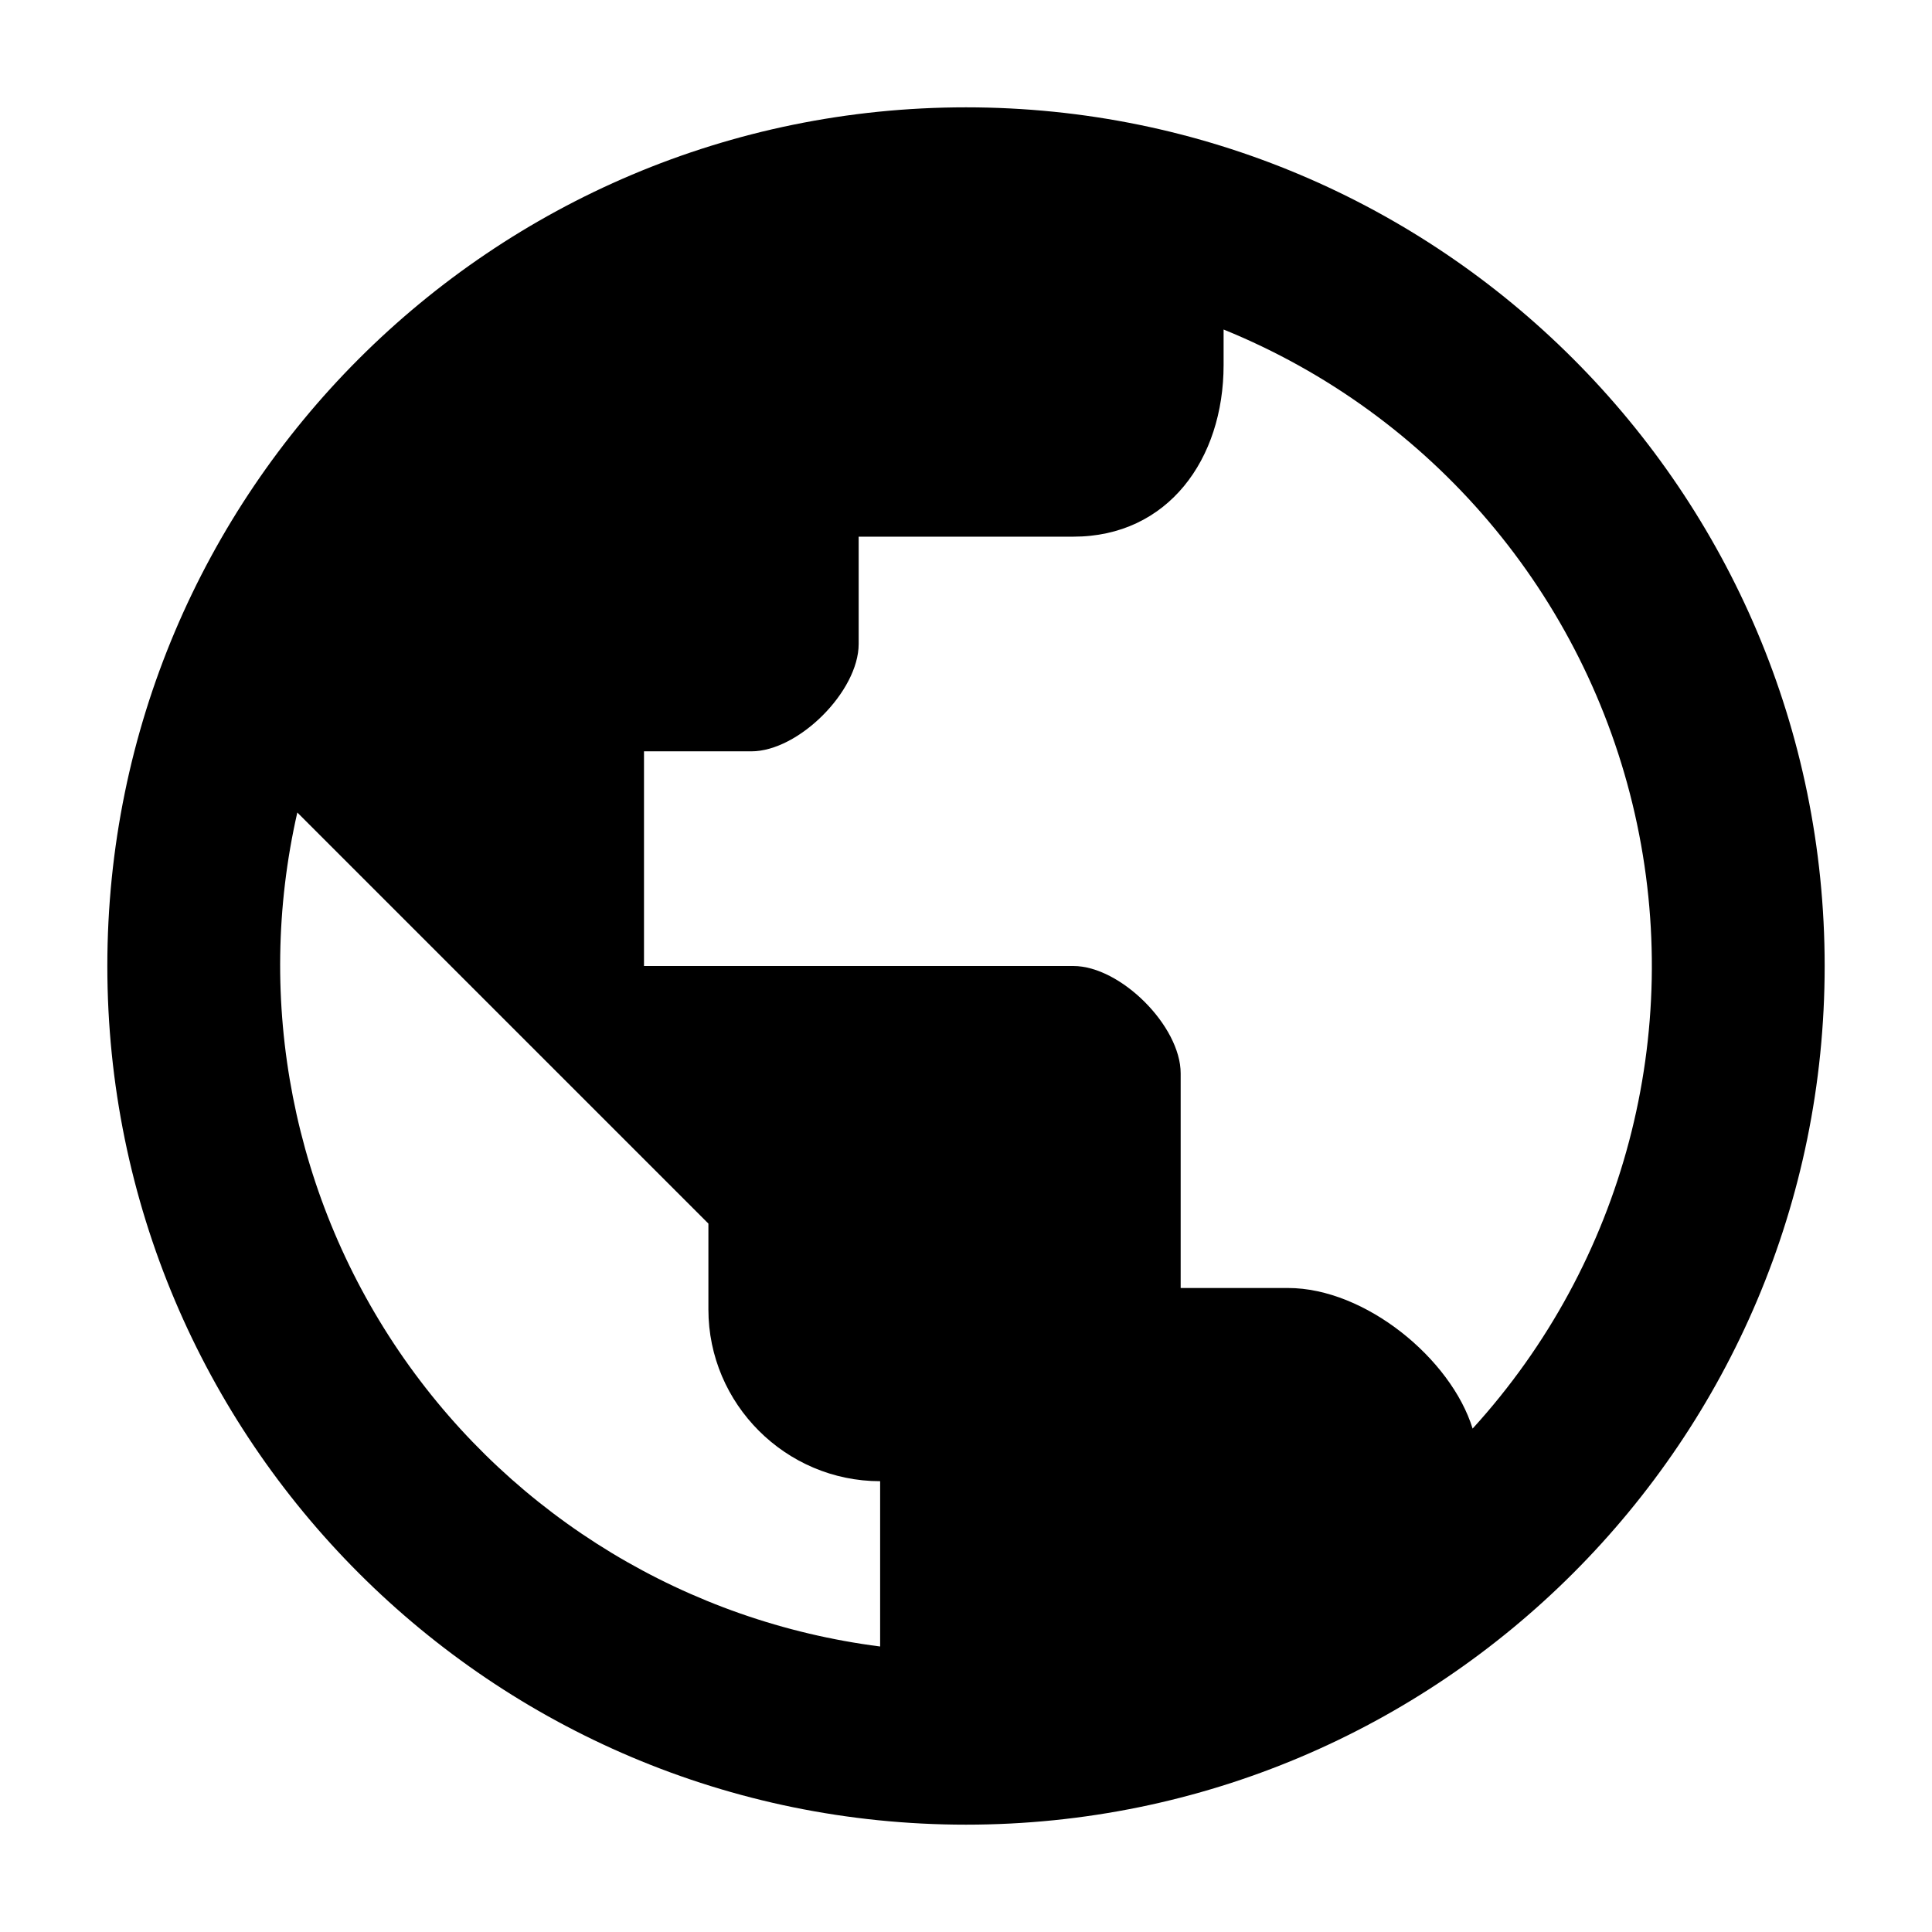
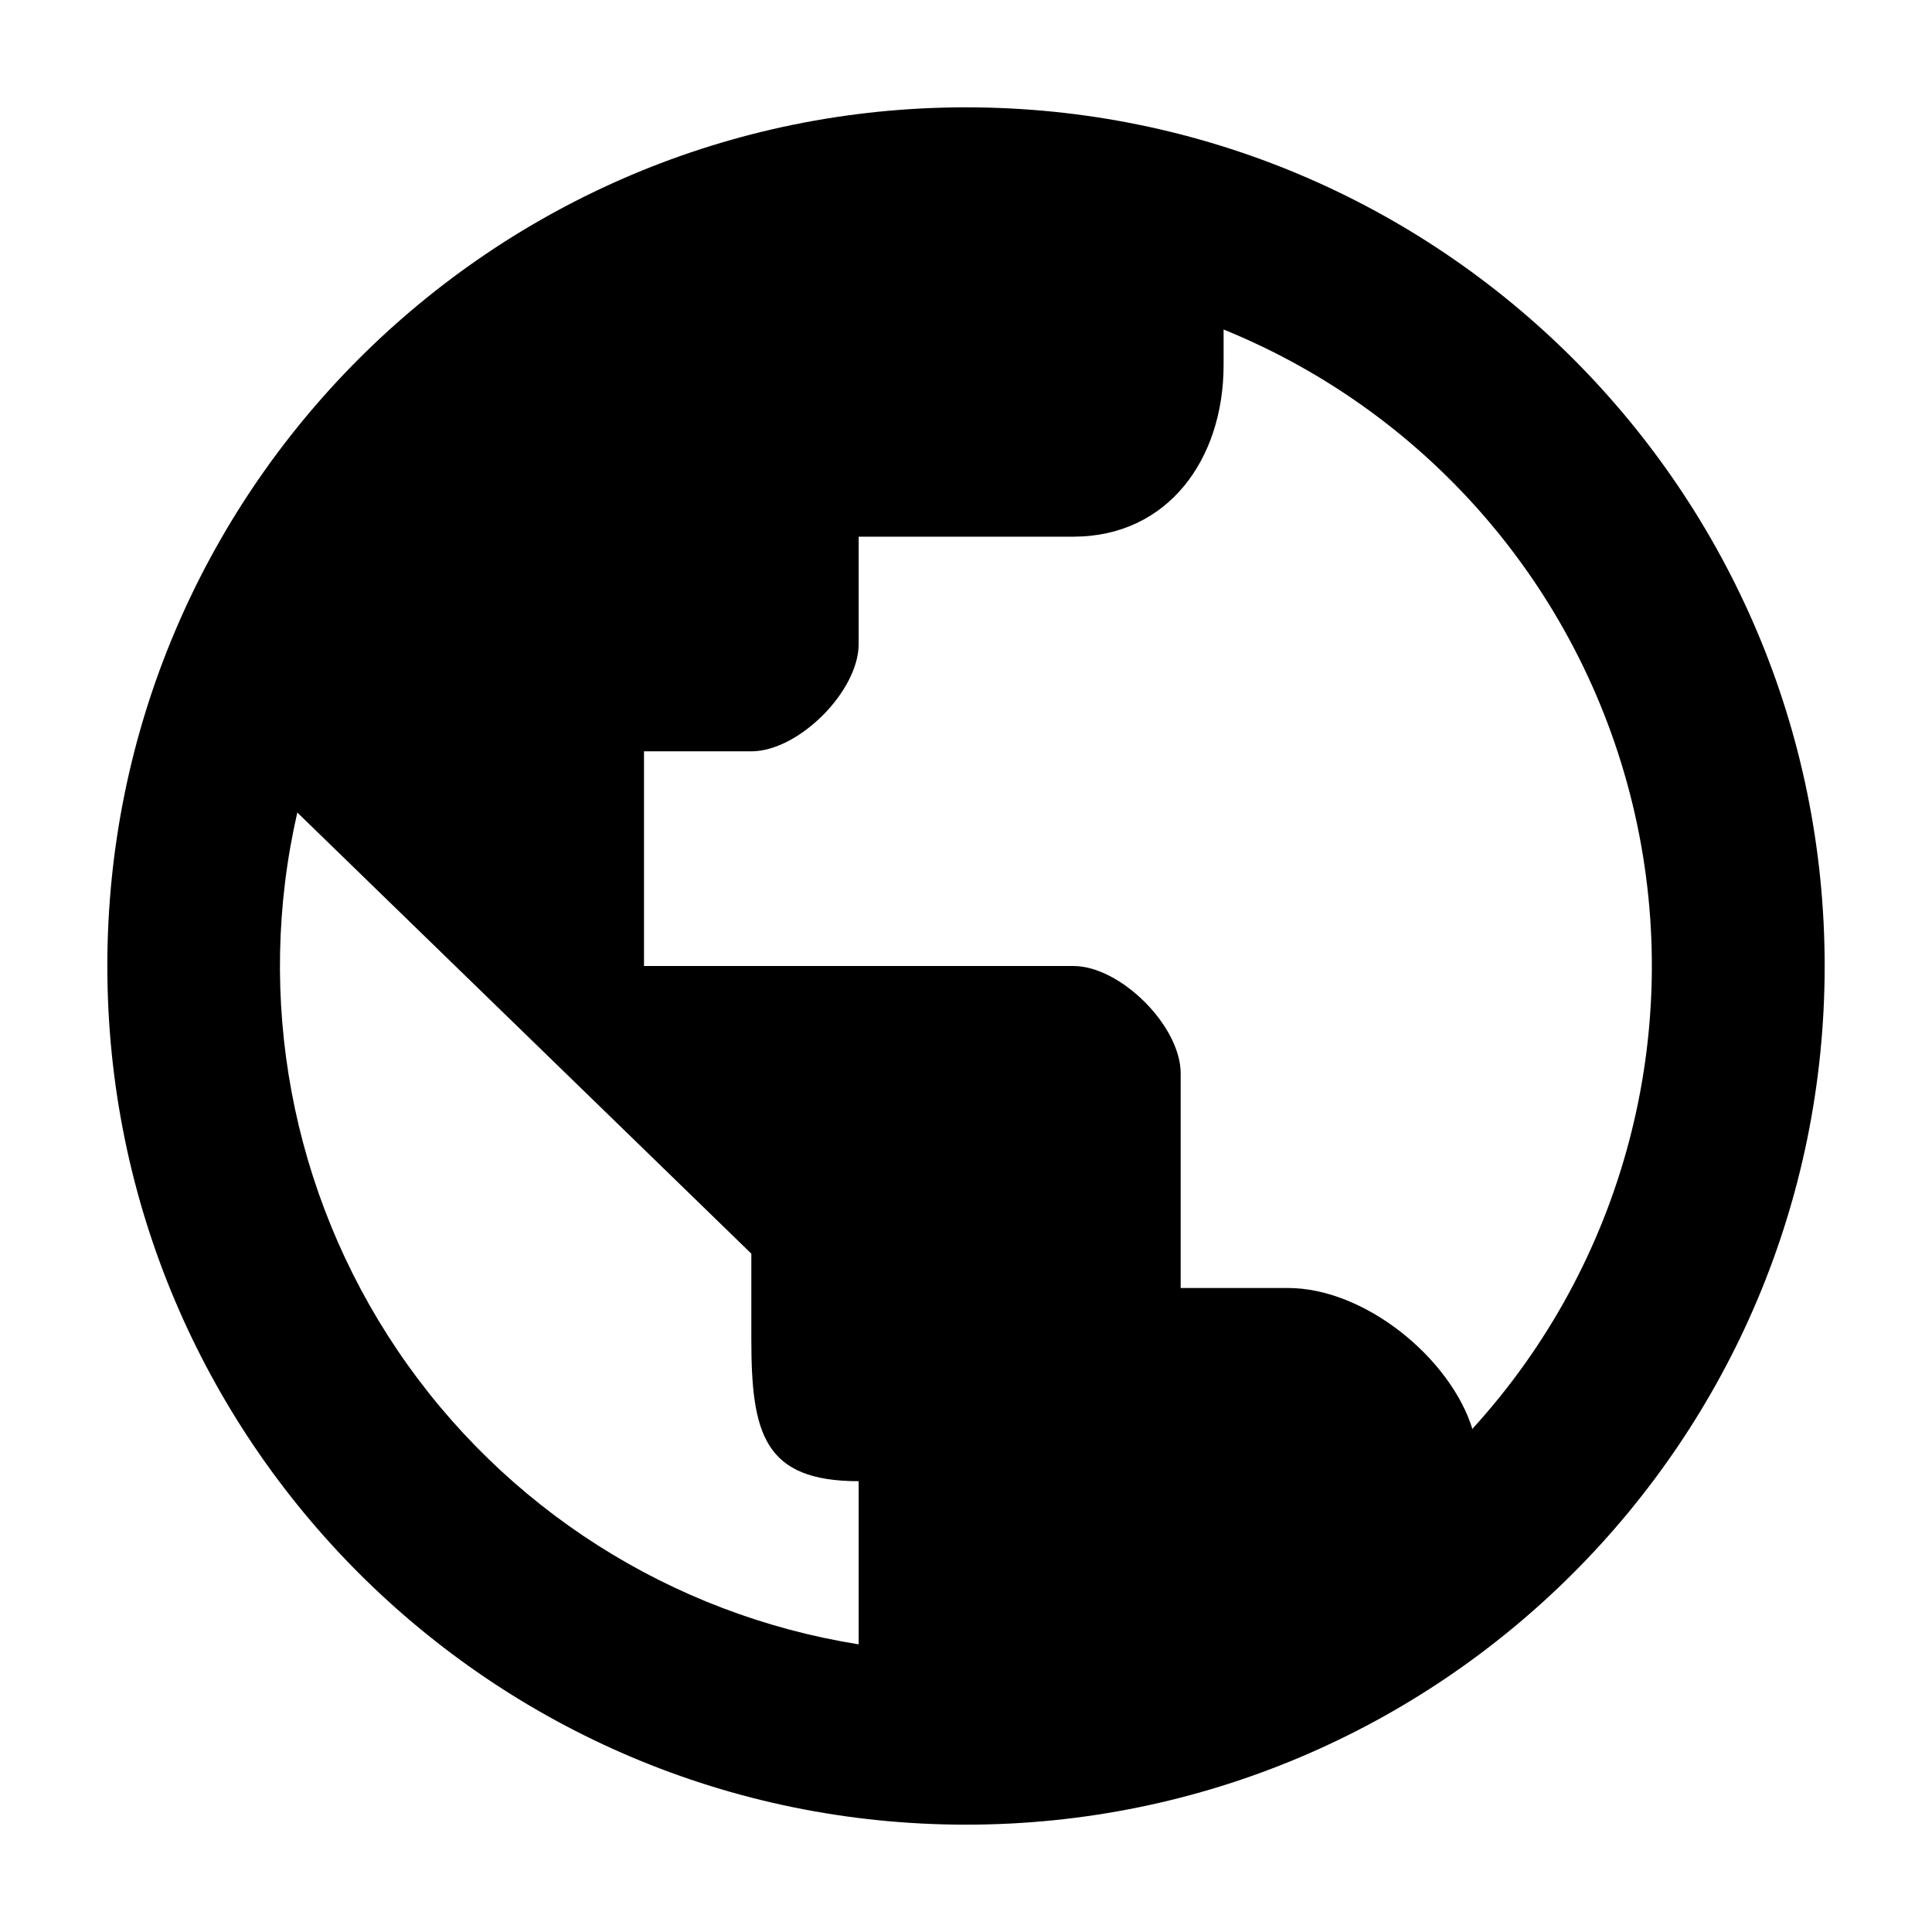
<svg aria-hidden="true" class="svg-icon iconGlobe" width="18" height="18" viewBox="0 0 18 18">
-   <path d="M9 1a8 8 0 1 0 0 16A8 8 0 0 0 9 1zm-.8 14.34a6.4 6.4 0 0 1-5.43-7.77L6.6 11.4v.8c0 .88.72 1.6 1.6 1.6v1.54zm5.52-2.03c-.2-.65-1-1.31-1.72-1.31h-1v-2c0-.44-.56-1-1-1H6V7h1c.44 0 1-.56 1-1V5h2c.88 0 1.4-.72 1.4-1.6v-.33a6.4 6.4 0 0 1 2.32 10.24z" />
+   <path d="M9 1a8 8 0 1 0 0 16A8 8 0 0 0 9 1zM8 15.32a6.4 6.4 0 0 1-5.23-7.75L7 11.68v.8c0 .88.12 1.32 1 1.32v1.52zm5.72-2c-.2-.66-1-1.32-1.72-1.32h-1v-2c0-.44-.56-1-1-1H6V7h1c.44 0 1-.56 1-1V5h2c.88 0 1.4-.72 1.4-1.6v-.33a6.4 6.4 0 0 1 2.32 10.24z" />
</svg>
